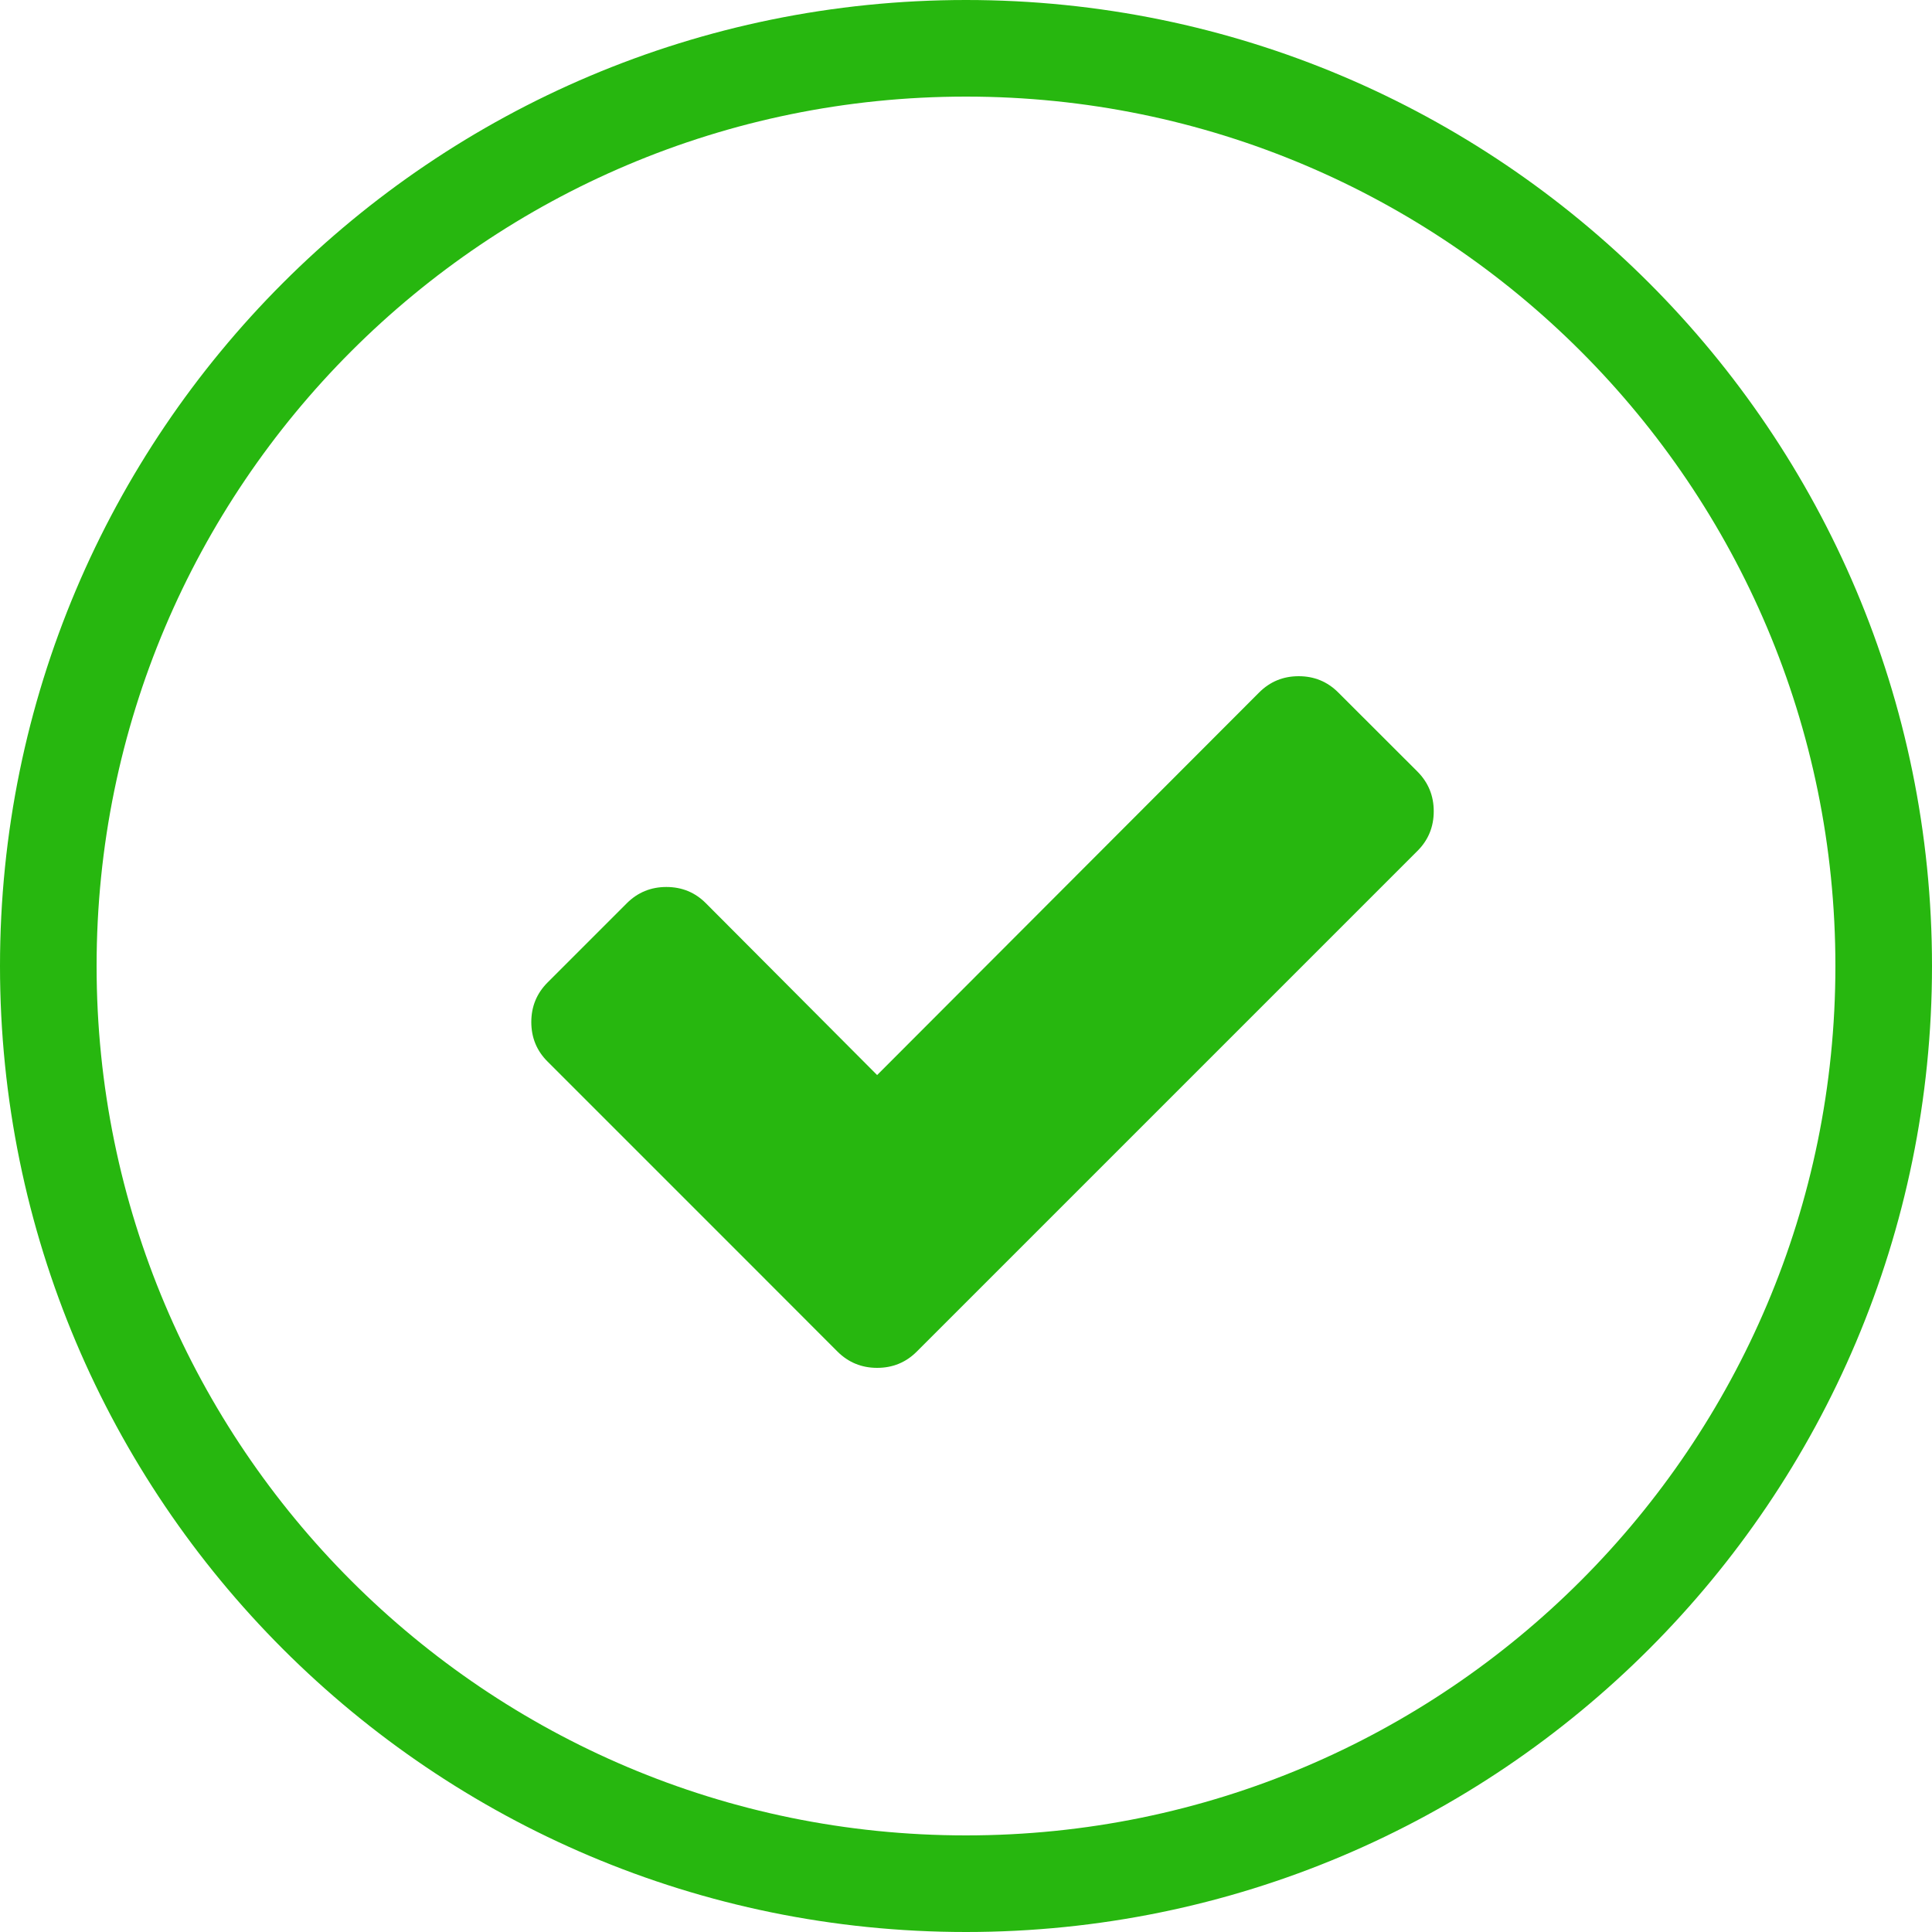
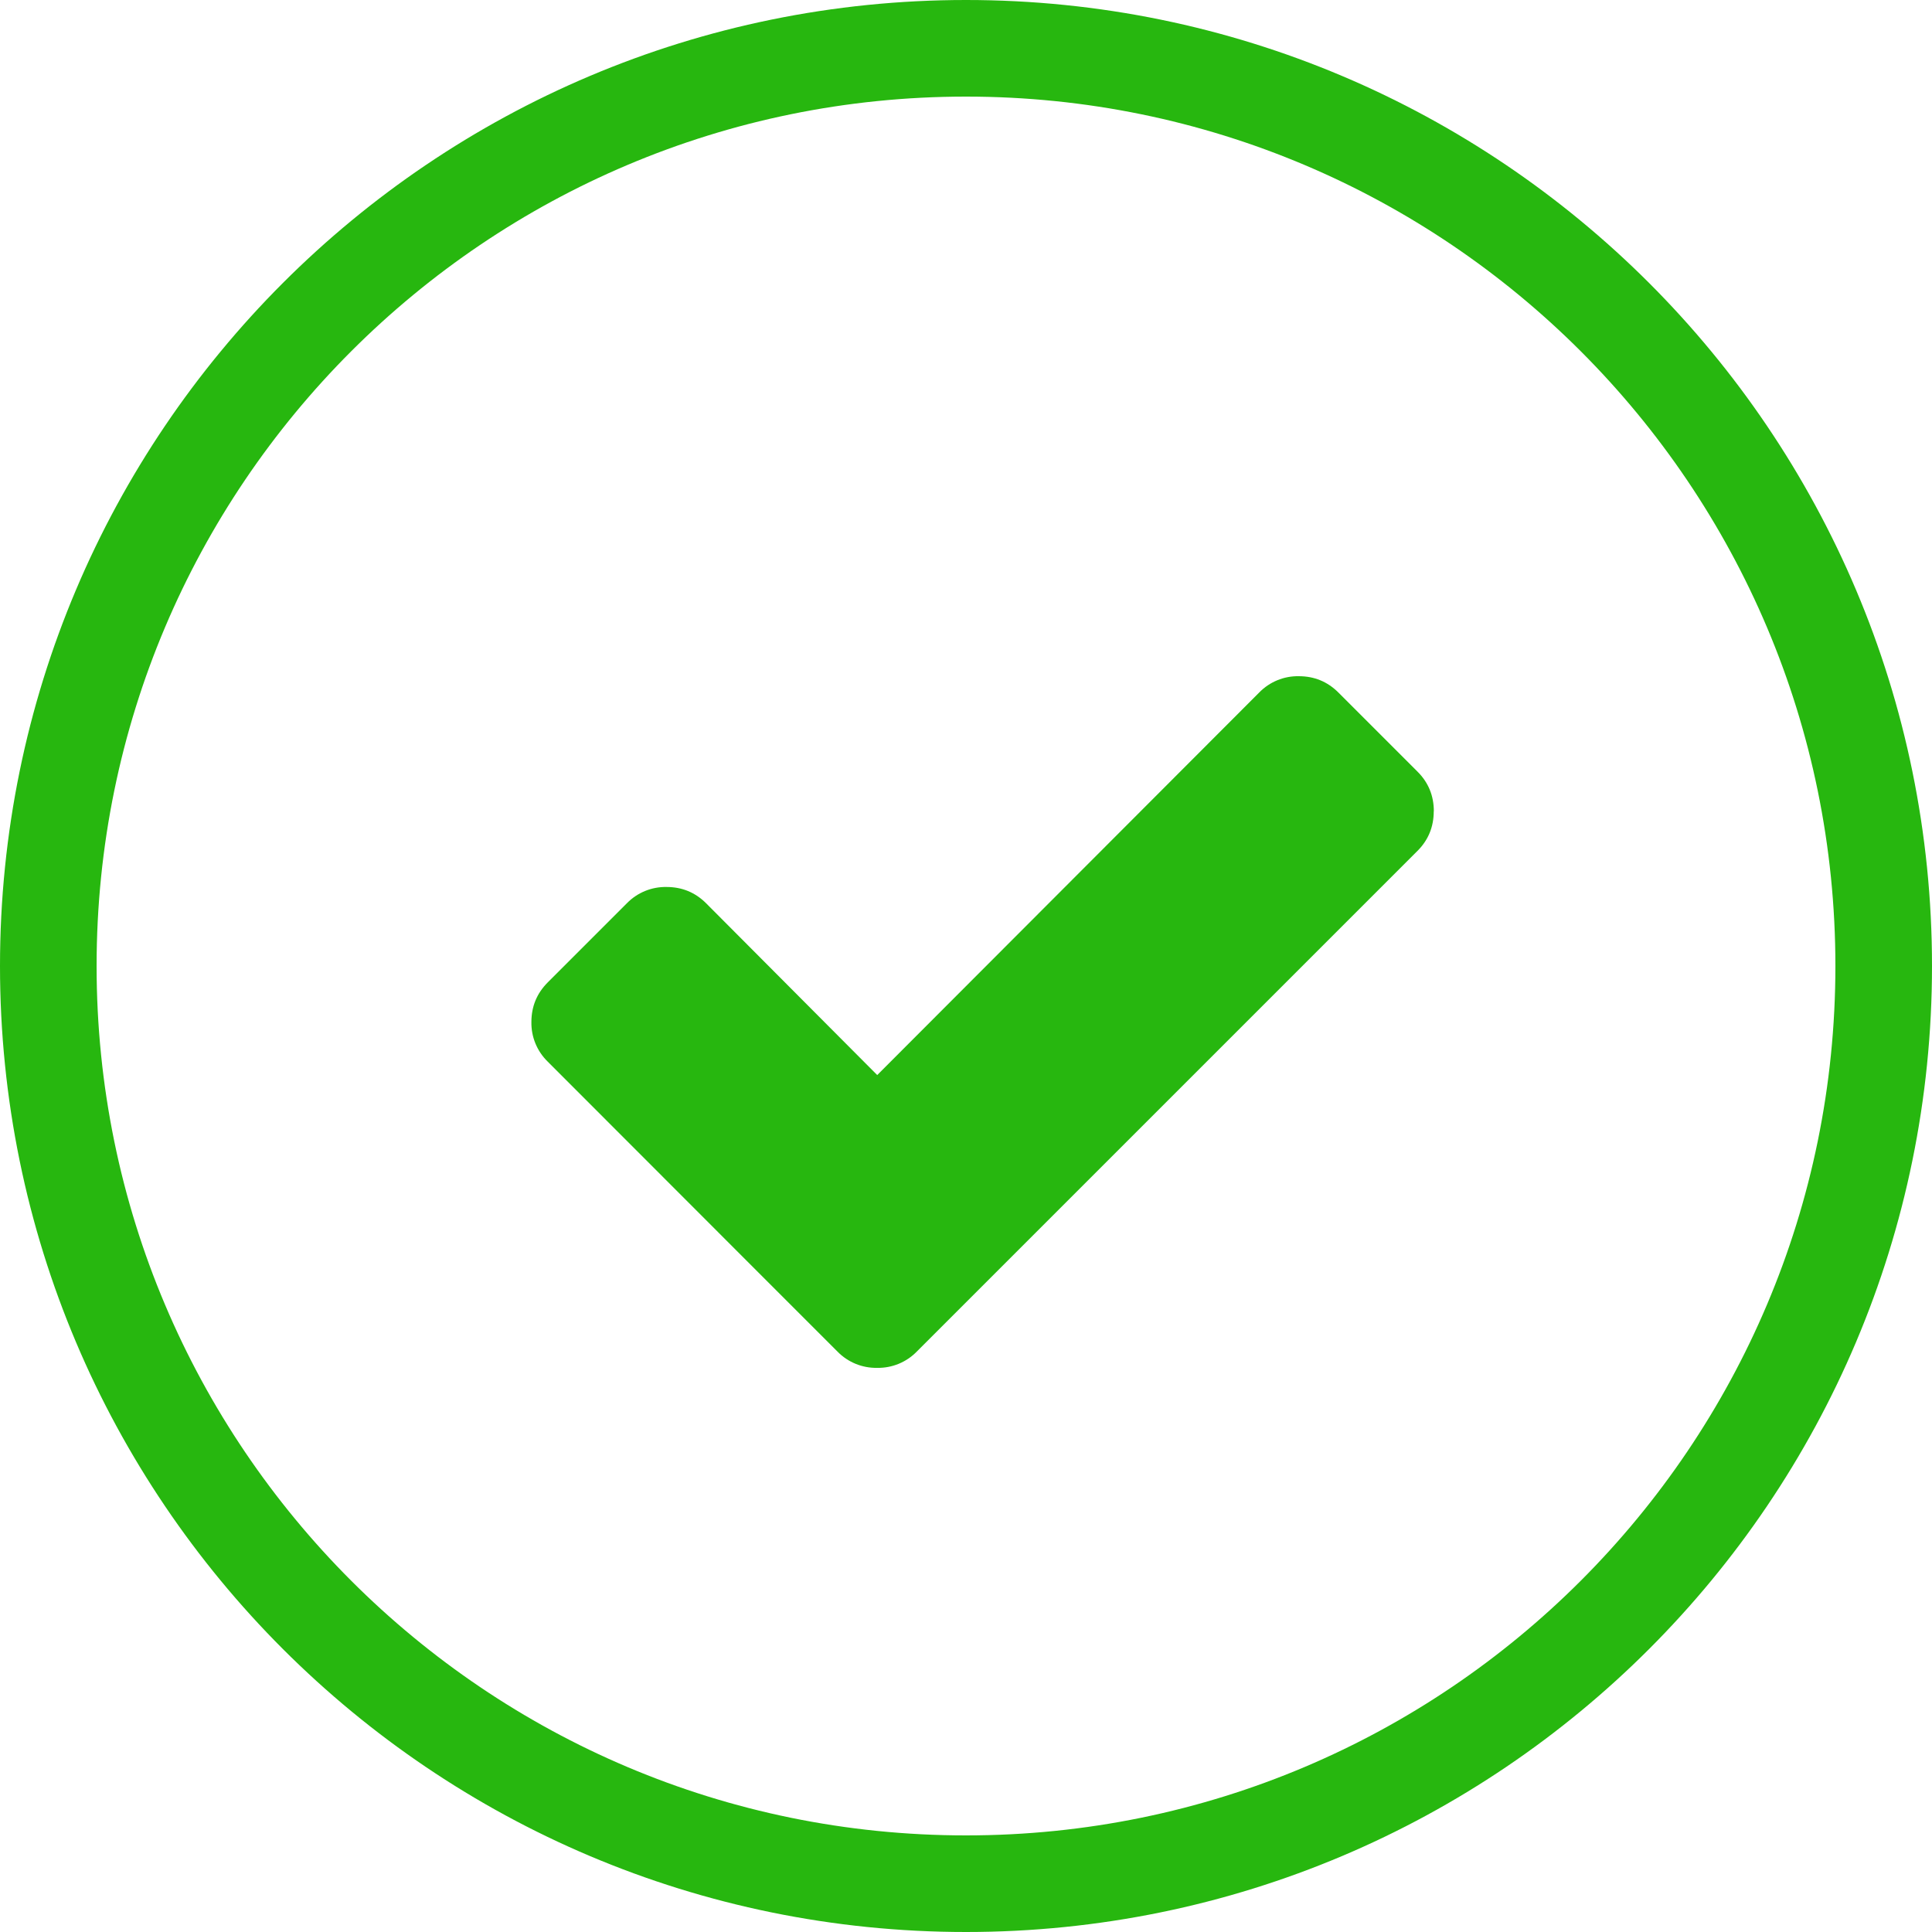
- <svg xmlns="http://www.w3.org/2000/svg" width="20px" height="20px" viewBox="0 0 20 20" version="1.1">
-   <defs />
-   <g id="Pages" stroke="none" stroke-width="1" fill="none" fill-rule="evenodd">
-     <g id="Home-view" transform="translate(-1086, -34)">
-       <g id="Notification-2---Success" transform="translate(1066, 14)">
-         <g id="Check" transform="translate(20, 20)">
-           <g id="check" transform="translate(5.5, 7)" fill-rule="nonzero" fill="#27B70F">
-             <path d="M9.342,1.398 C9.342,1.559 9.286,1.696 9.174,1.808 L4.81,6.172 L3.99,6.992 C3.878,7.104 3.741,7.16 3.58,7.16 C3.42,7.16 3.283,7.104 3.17,6.992 L2.351,6.172 L0.169,3.99 C0.056,3.878 0,3.741 0,3.58 C0,3.42 0.056,3.283 0.169,3.17 L0.988,2.351 C1.101,2.238 1.238,2.182 1.398,2.182 C1.559,2.182 1.696,2.238 1.808,2.351 L3.58,4.129 L7.534,0.169 C7.647,0.056 7.783,0 7.944,0 C8.105,0 8.241,0.056 8.354,0.169 L9.174,0.988 C9.286,1.101 9.342,1.238 9.342,1.398 Z" id="Shape" />
-           </g>
-           <rect id="Rectangle-2" stroke="#27B70F" x="0.5" y="0.5" width="19" height="19" rx="9.5" />
-         </g>
-       </g>
-     </g>
+ <svg xmlns="http://www.w3.org/2000/svg" width="20" height="20">
+   <g fill="none" fill-rule="evenodd">
+     <path d="M14.842 8.398c0 .161-.056.298-.168.41l-4.364 4.364-.82.82a.558.558 0 0 1-.41.168.558.558 0 0 1-.41-.168l-.82-.82L5.67 10.99a.558.558 0 0 1-.169-.41c0-.16.056-.297.169-.41l.82-.82a.558.558 0 0 1 .41-.168c.16 0 .297.056.41.169l1.771 1.778 3.954-3.96a.558.558 0 0 1 .41-.169c.16 0 .297.056.41.169l.82.82c.112.112.168.249.168.41z" fill-rule="nonzero" fill="#27B70F" />
+     <rect stroke="#27B70F" x=".5" y=".5" width="19" height="19" rx="9.5" />
  </g>
</svg>
